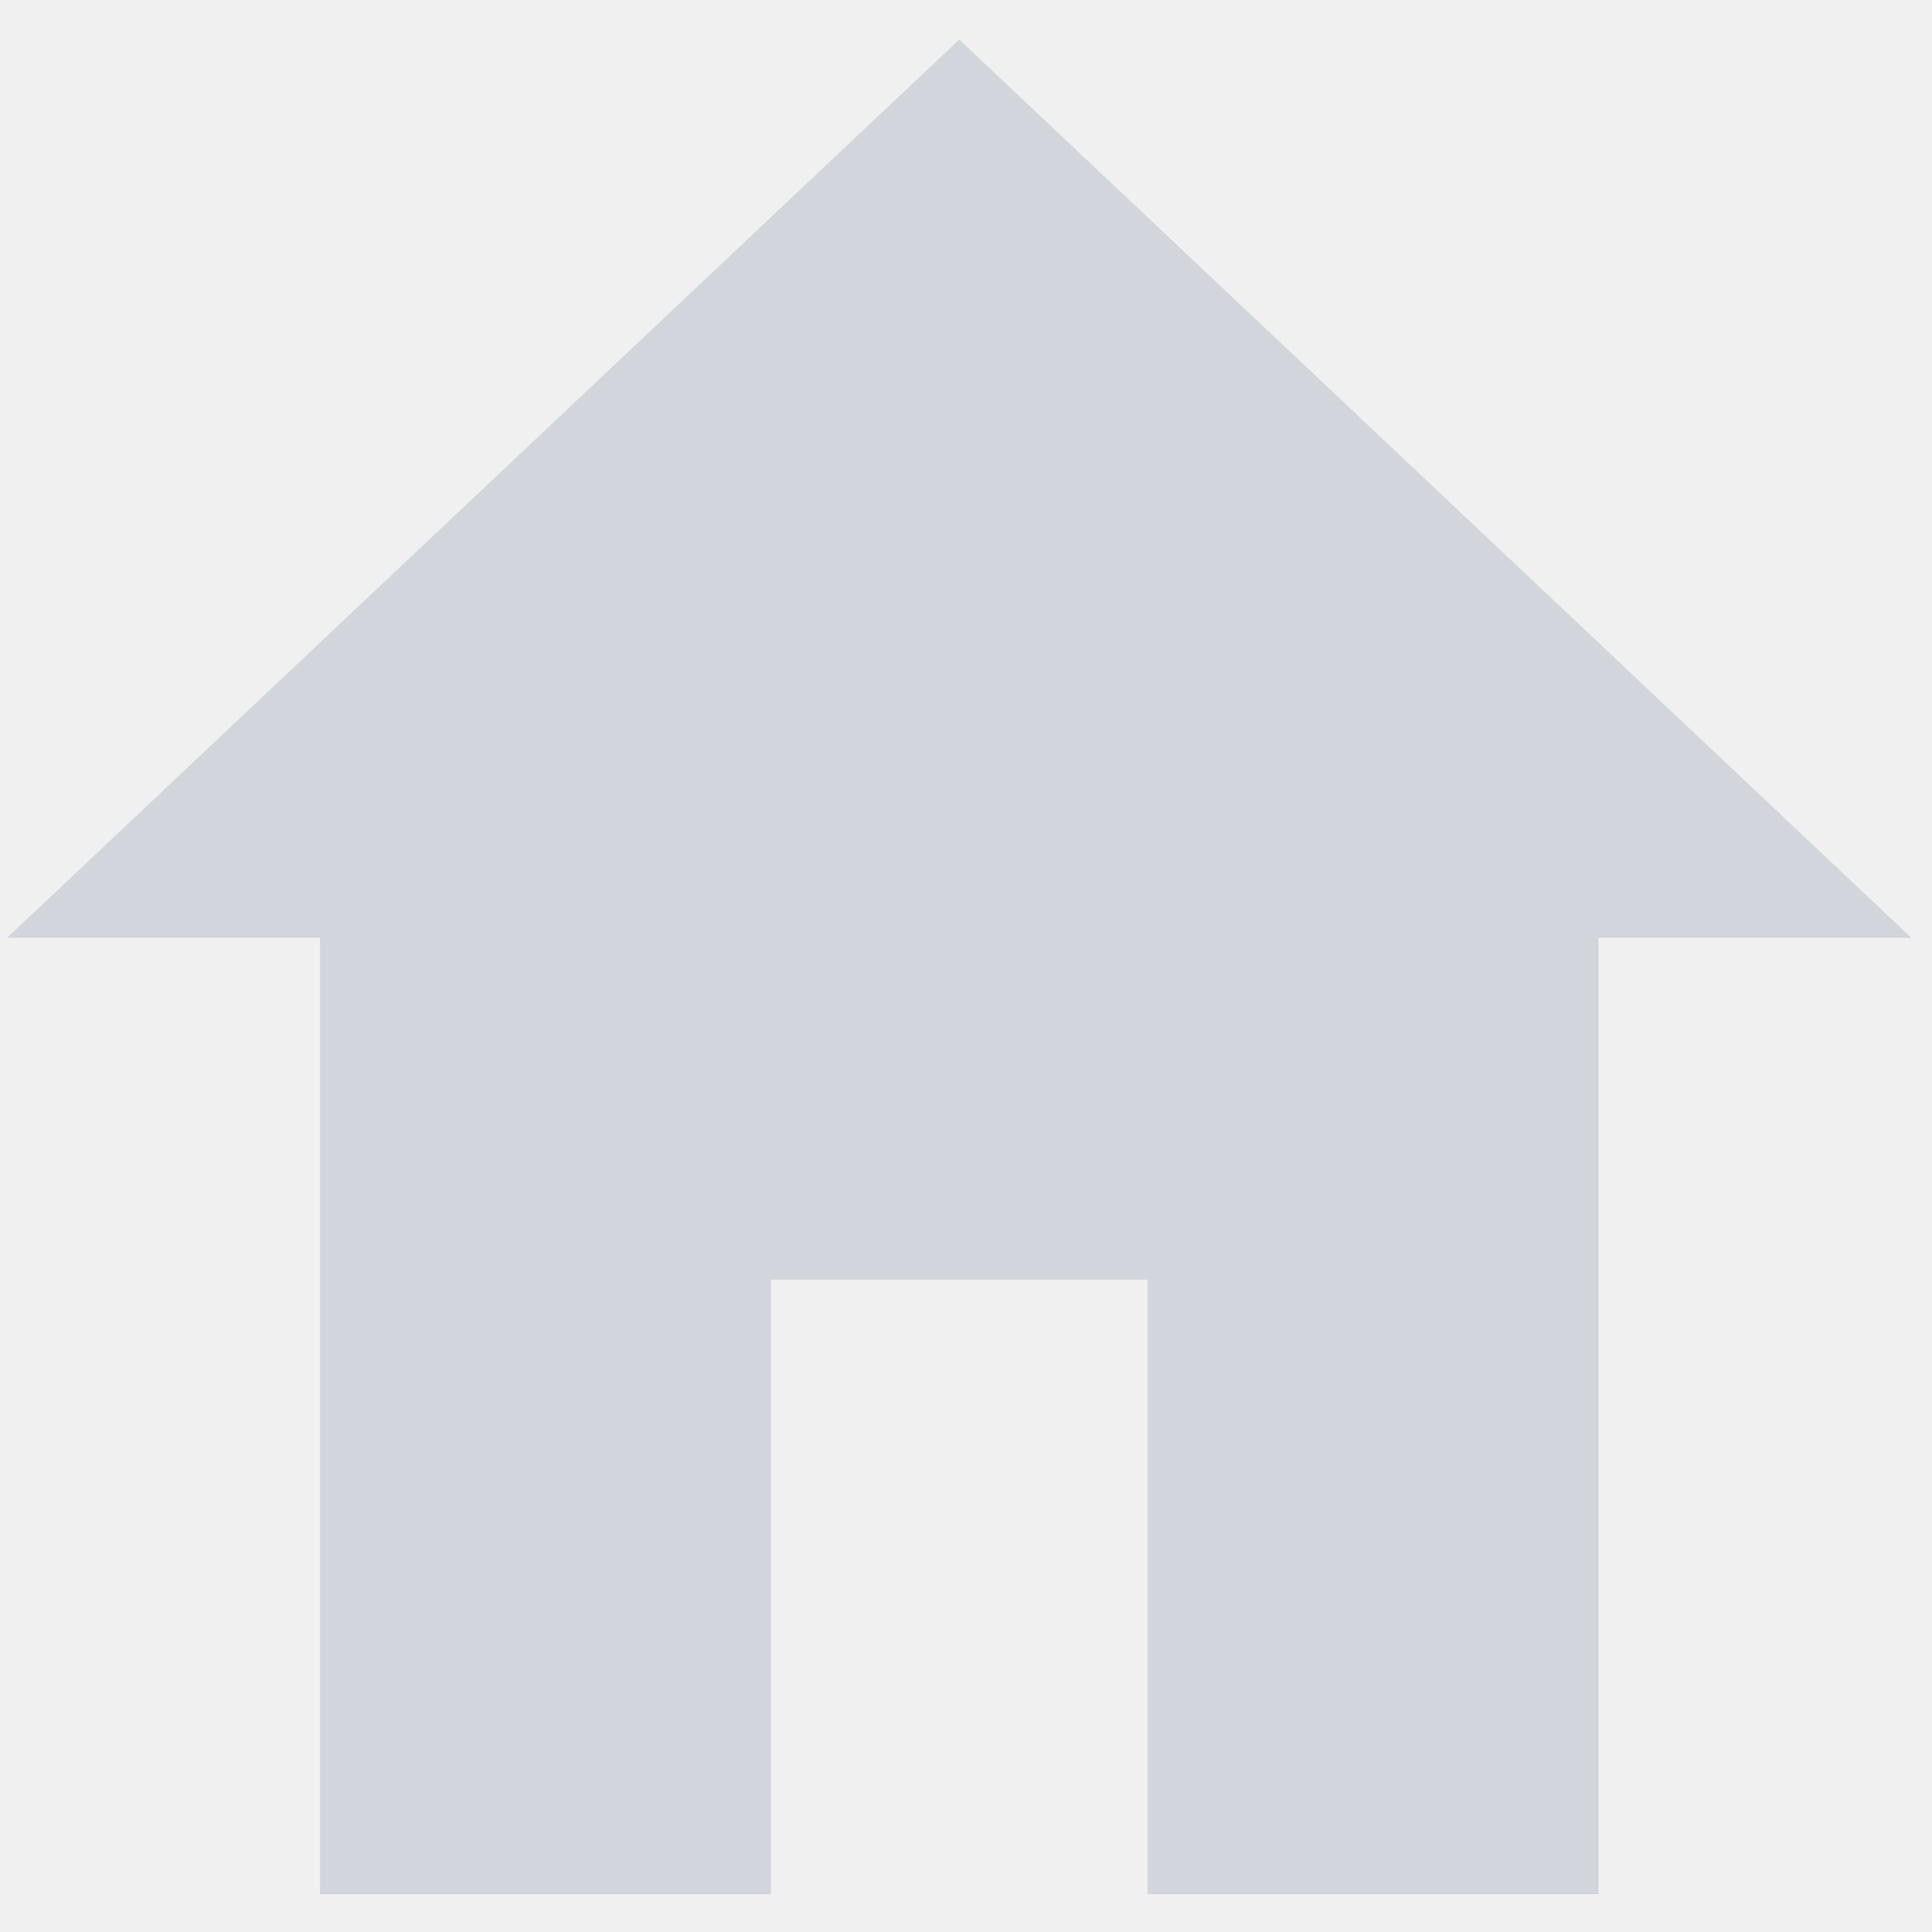
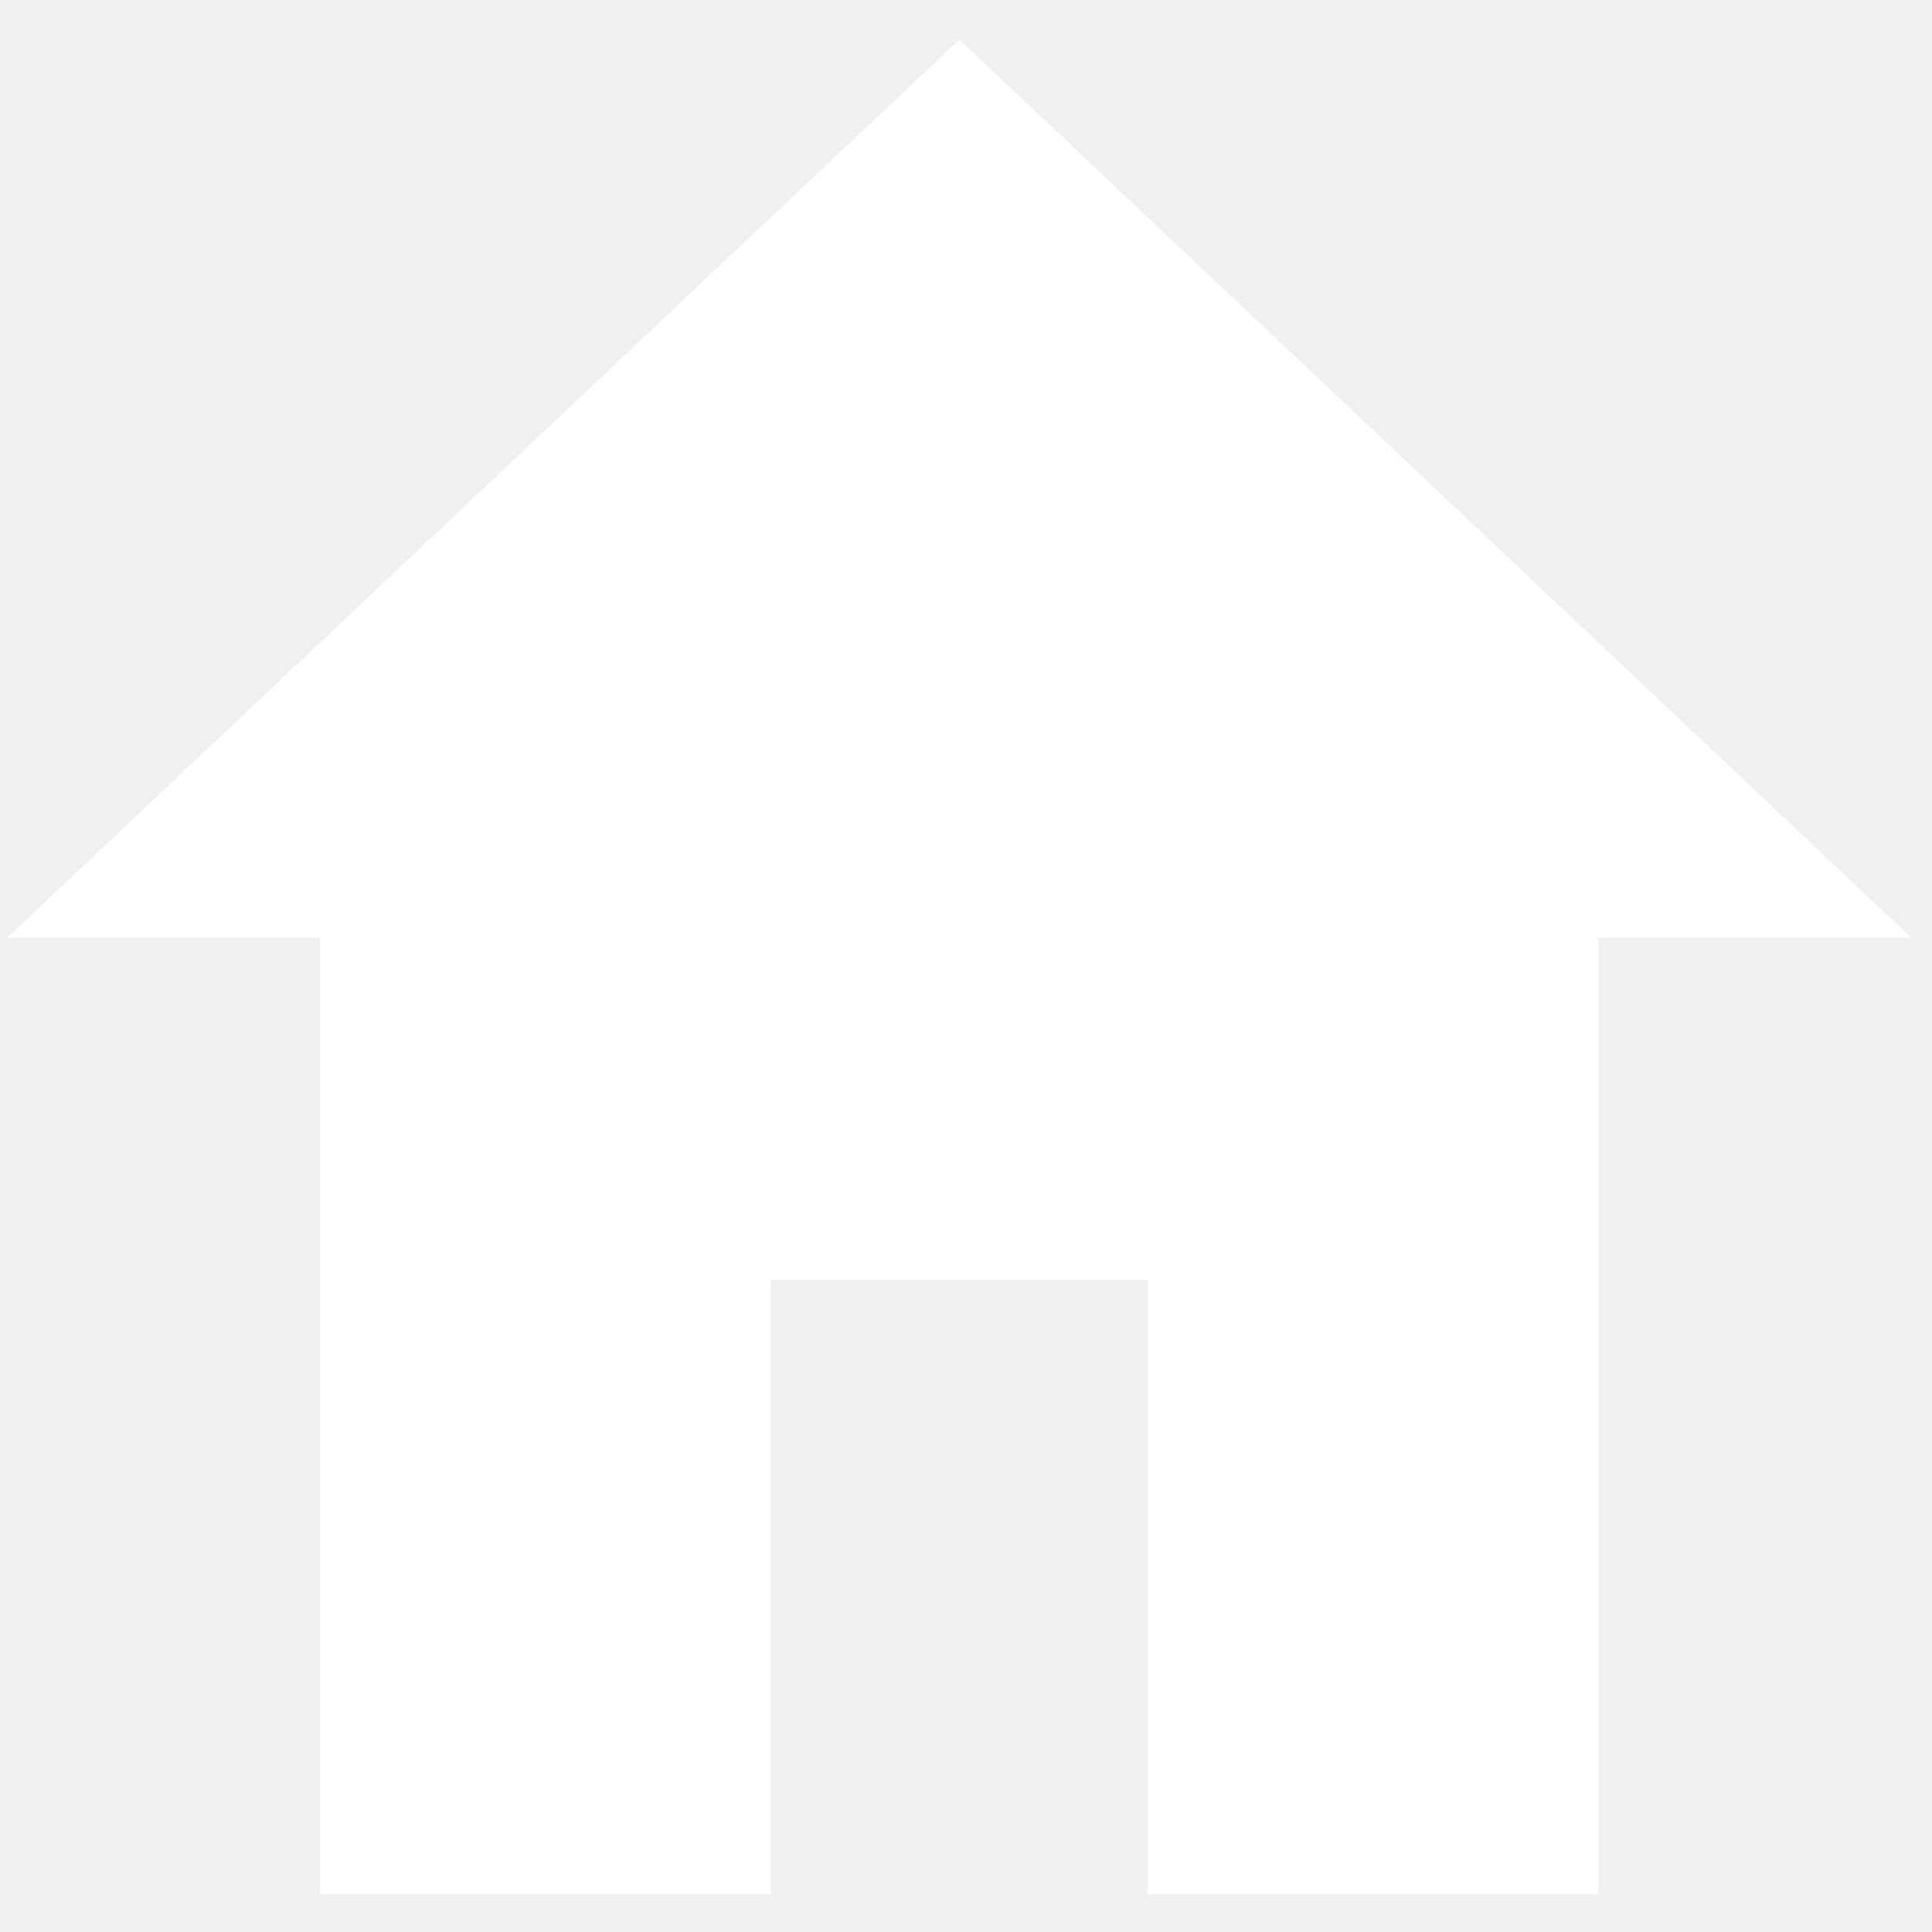
<svg xmlns="http://www.w3.org/2000/svg" width="150" height="150">
  <g>
-     <polygon stroke="#D2D5DC" fill="#D2D5DC" id="svg_2" points="74.475,3.759 1.809,72.31 25.345,72.31 25.345,146.563 59.358,146.563 59.358,98.858 89.591,98.858 89.591,146.563 123.604,146.563 123.604,72.31 147.141,72.31 " />
+     <polygon stroke="#ffffff" fill="#ffffff" id="svg_2" points="74.475,3.759 1.809,72.31 25.345,72.31 25.345,146.563 59.358,146.563 59.358,98.858 89.591,98.858 89.591,146.563 123.604,146.563 123.604,72.31 147.141,72.31 " />
  </g>
</svg>
